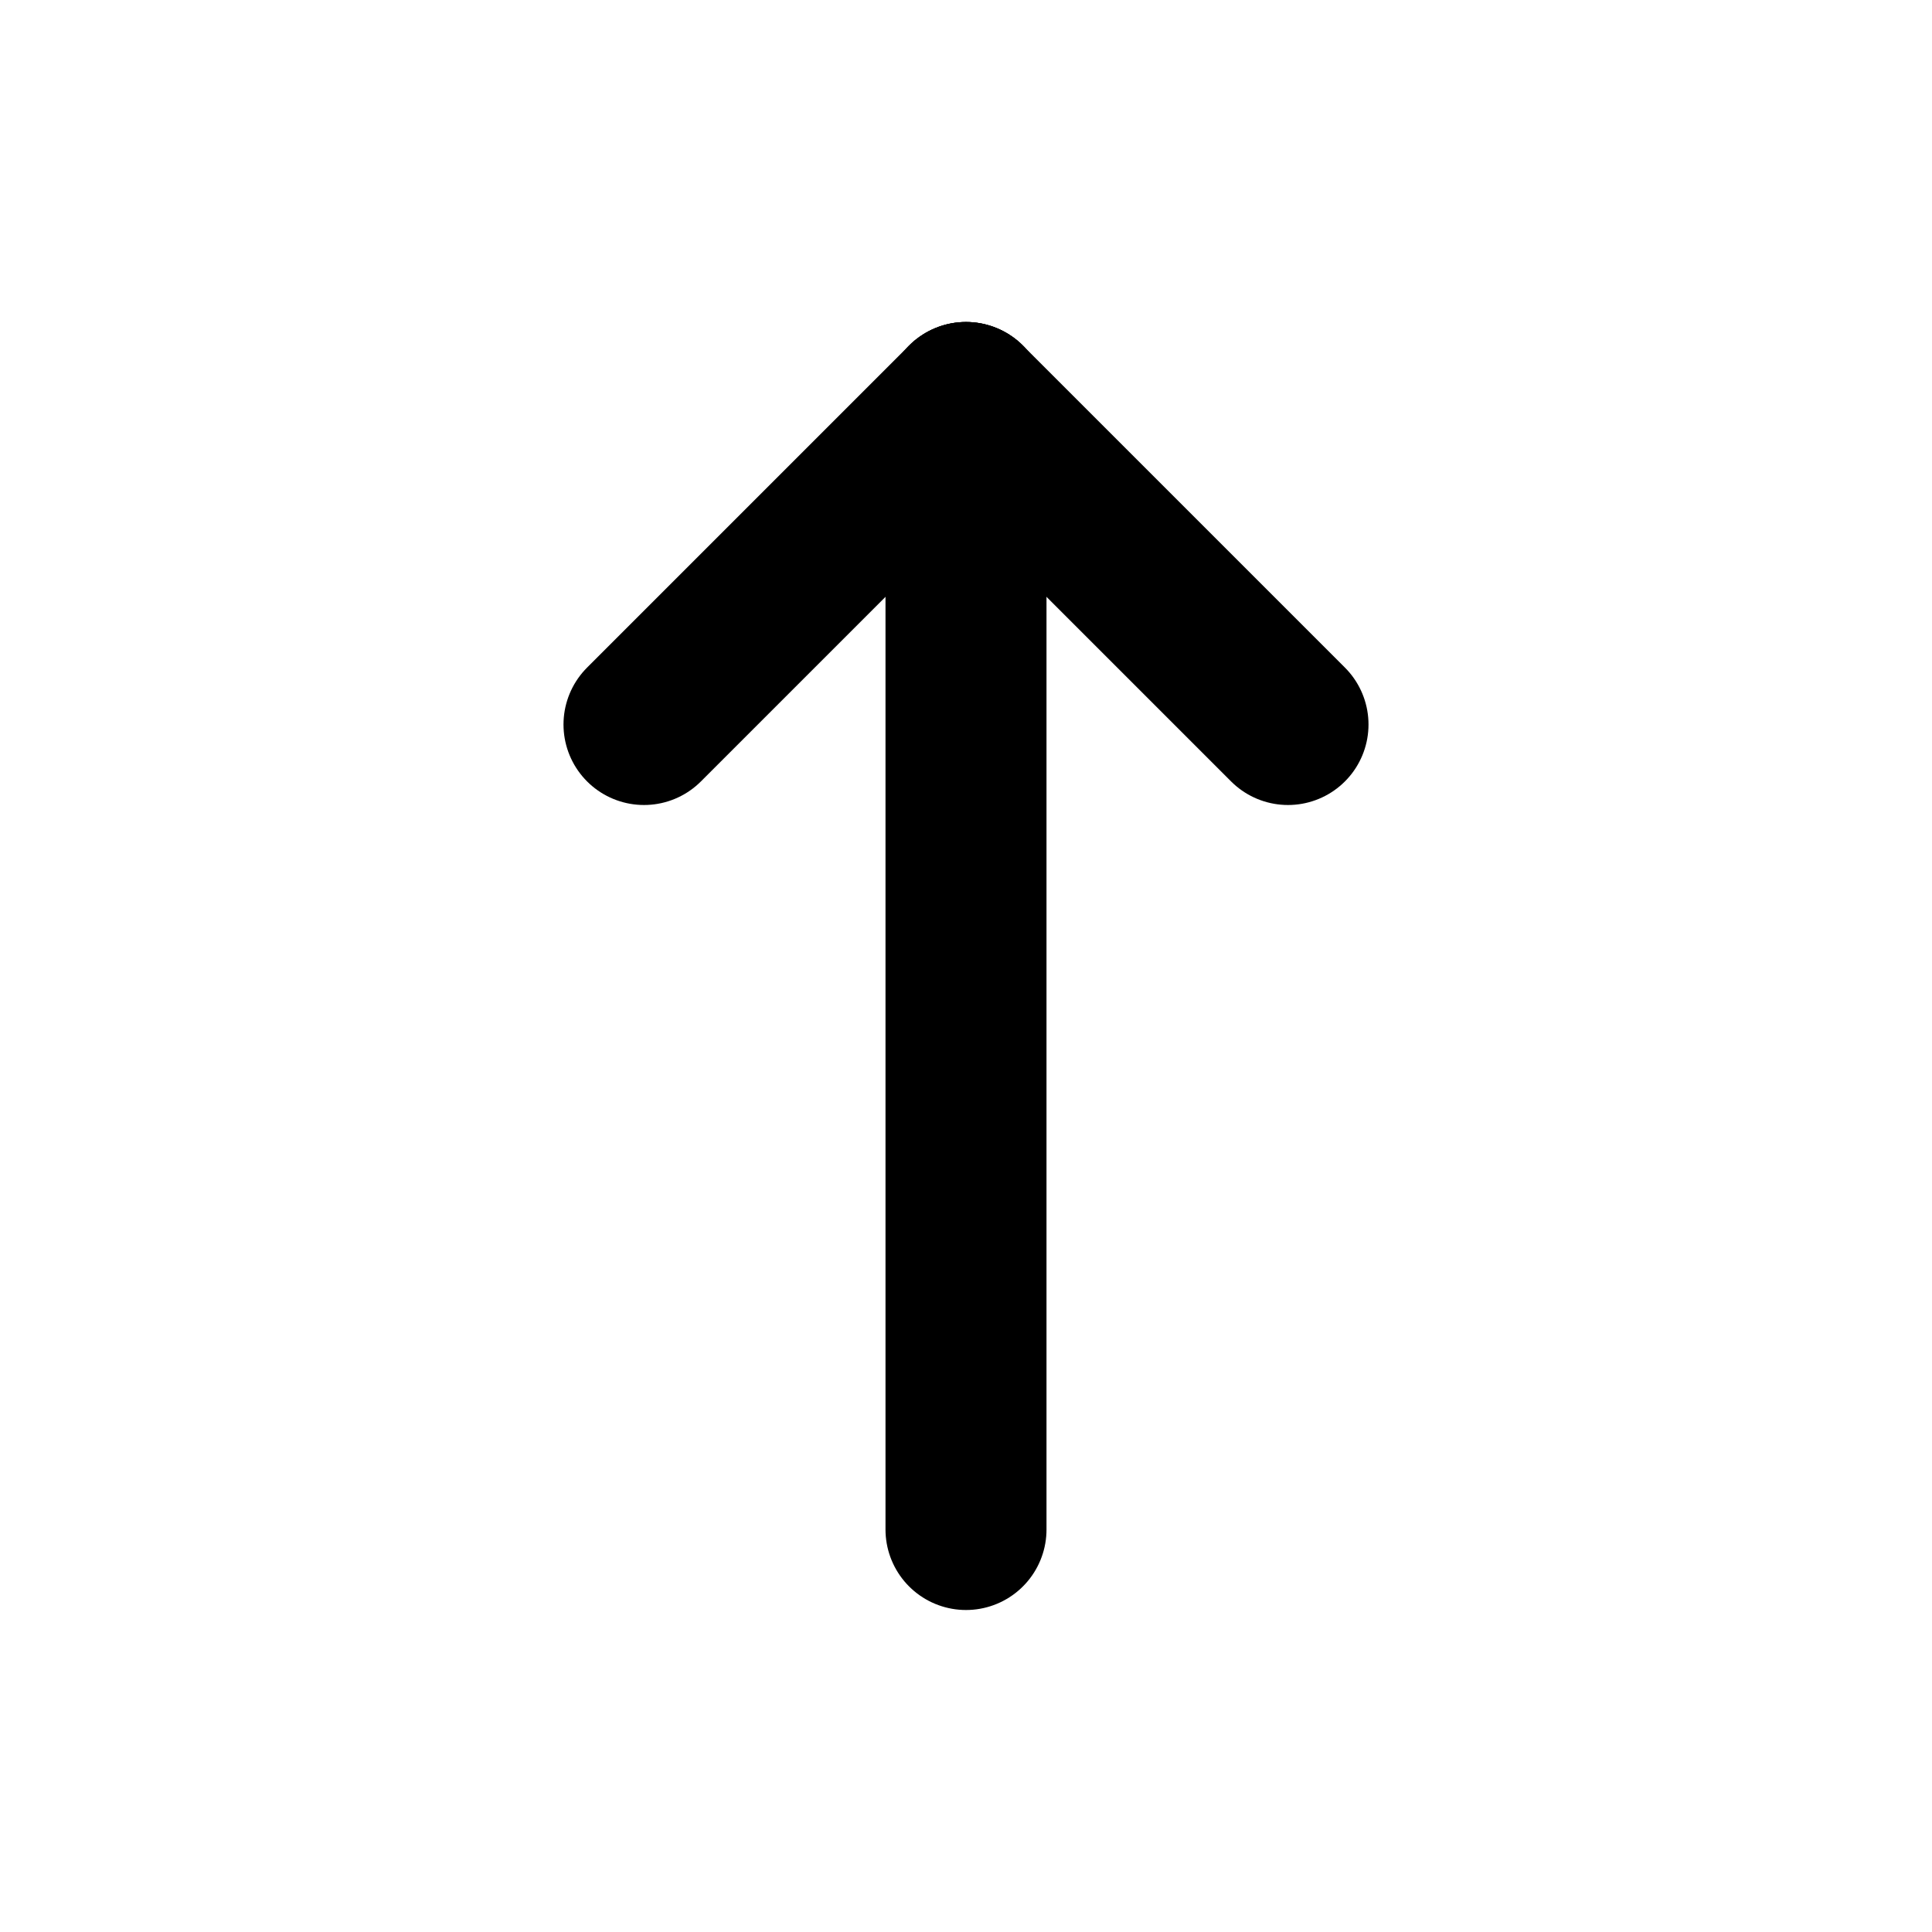
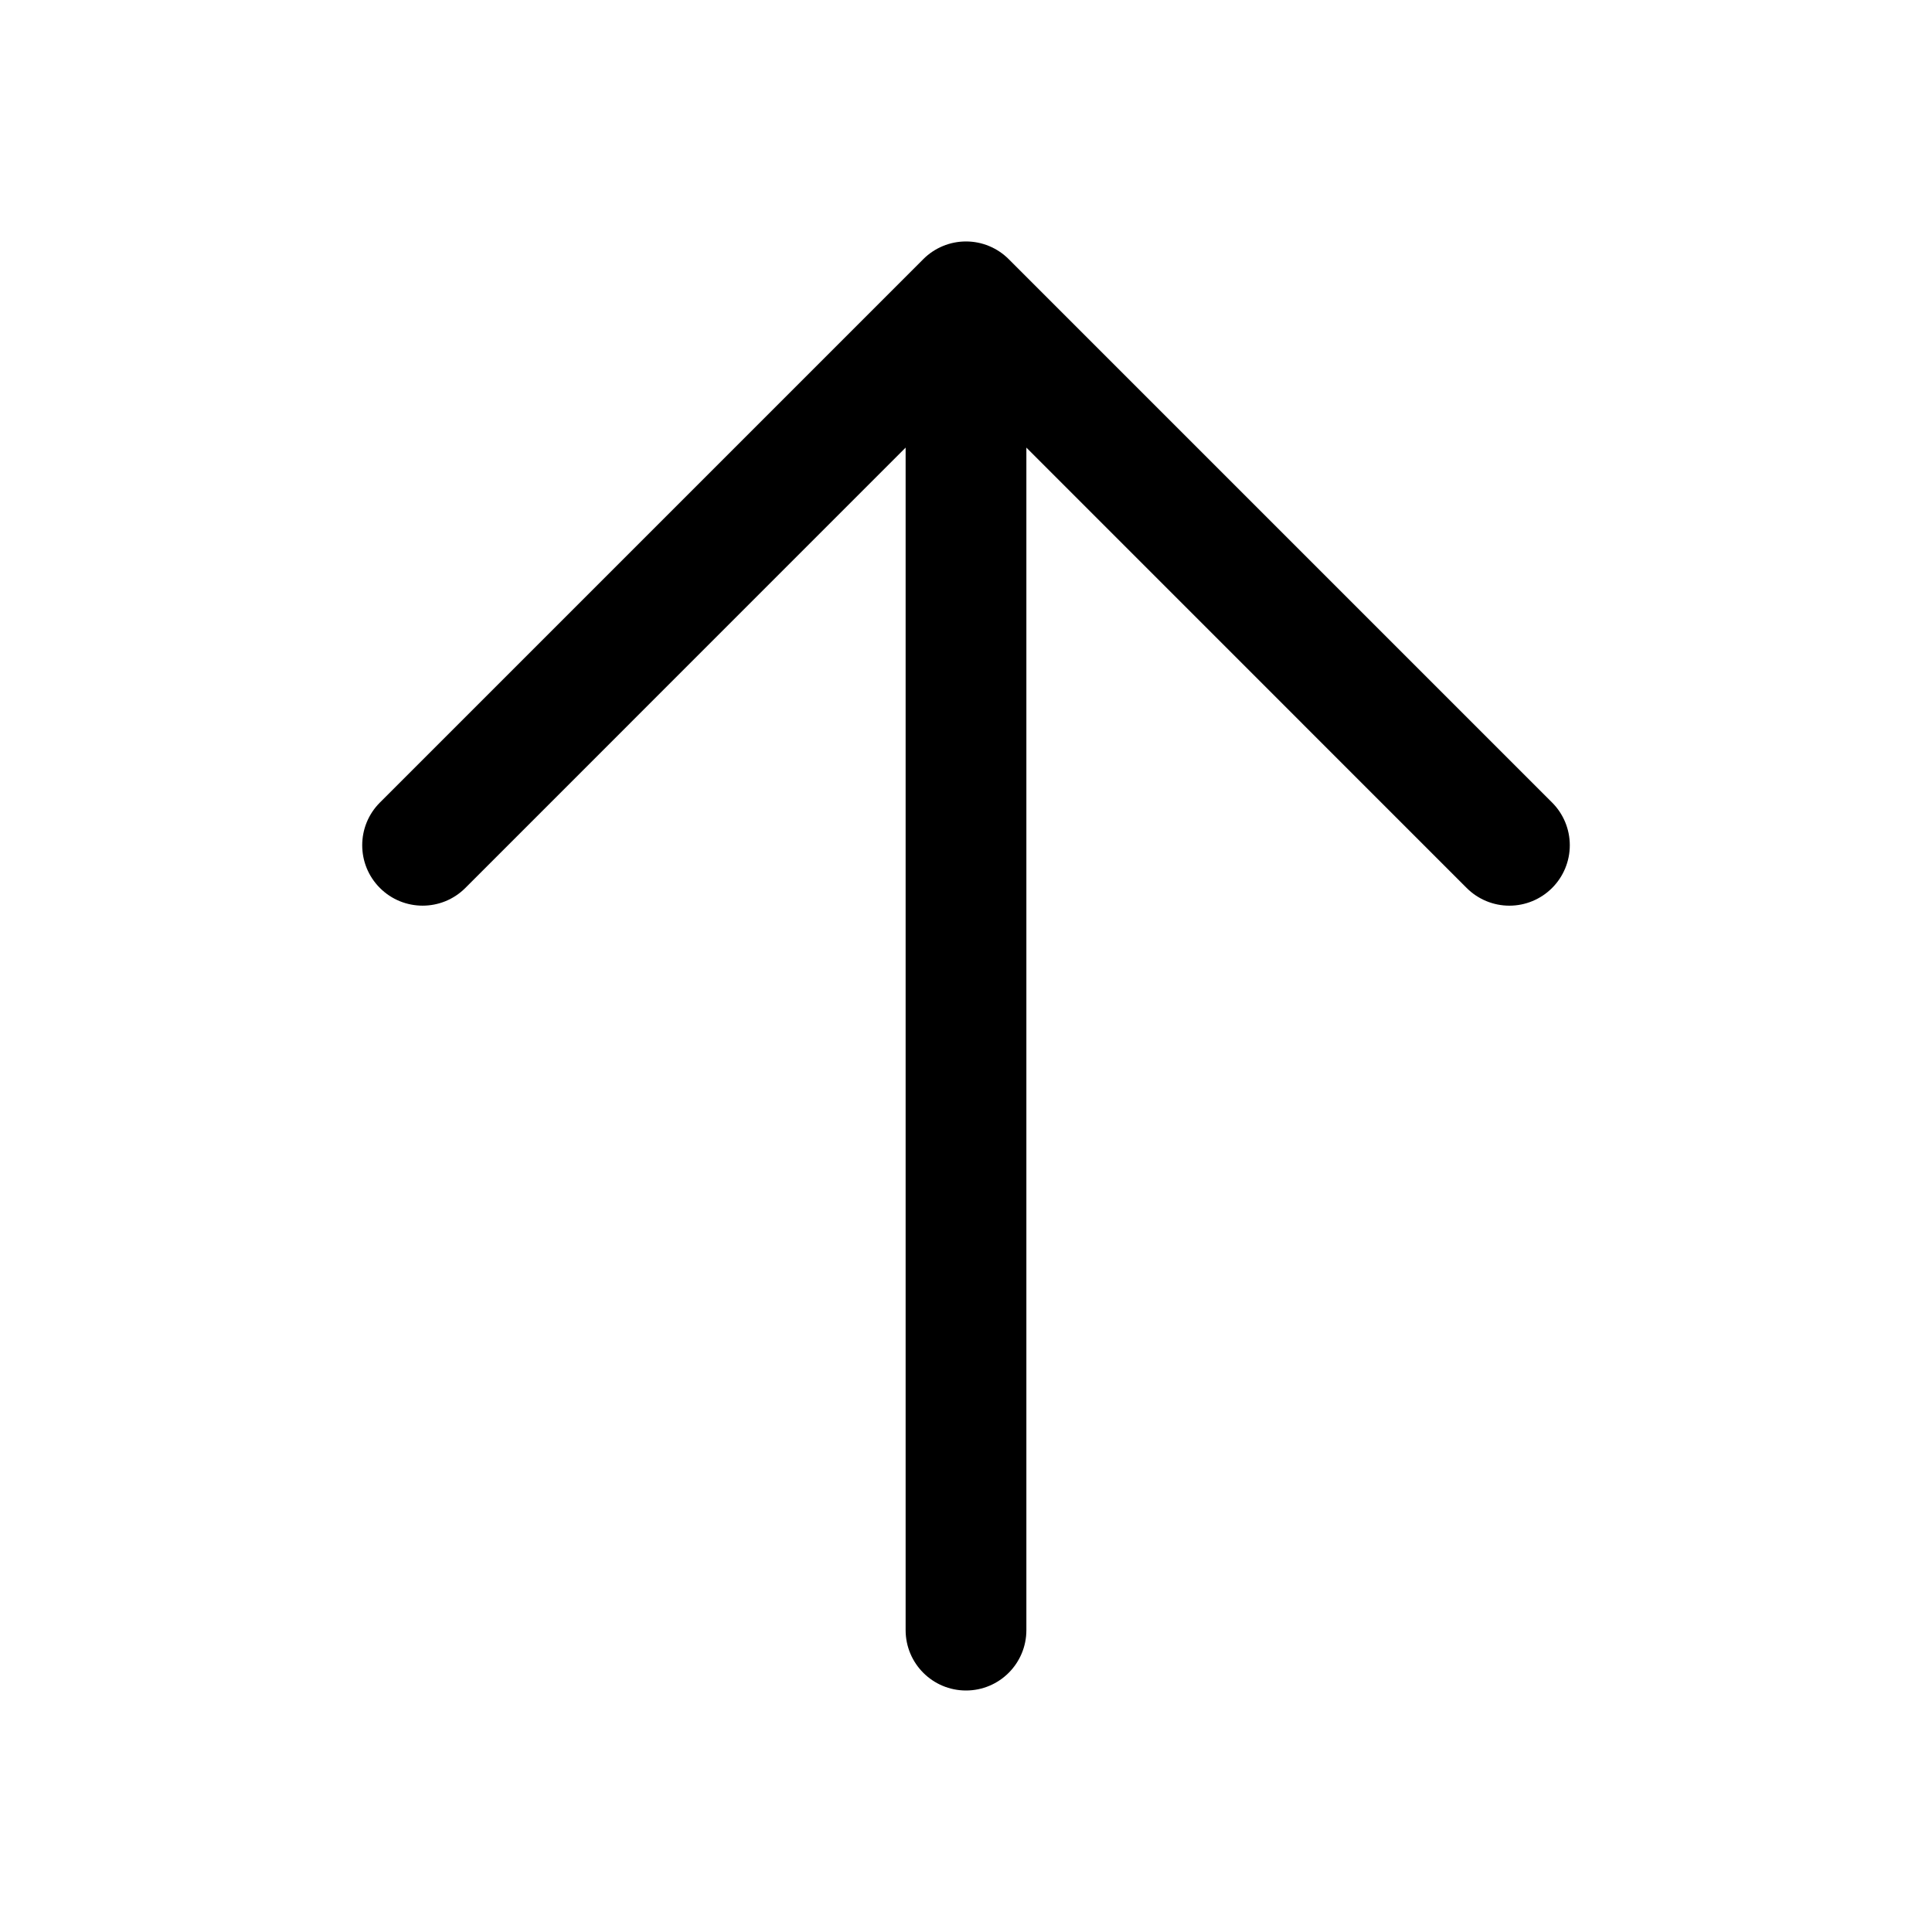
- <svg xmlns="http://www.w3.org/2000/svg" width="24" height="24" viewBox="0 0 24 24" fill="none" stroke="currentColor" stroke-width="2" stroke-linecap="round" stroke-linejoin="round" class="icon icon-tabler icons-tabler-outline icon-tabler-arrow-narrow-up">
-   <path stroke="none" d="M0 0h24v24H0z" fill="none" />
-   <path d="M12 5l0 14" />
-   <path d="M16 9l-4 -4" />
-   <path d="M8 9l4 -4" />
+ <svg xmlns="http://www.w3.org/2000/svg" width="24" height="24" aria-hidden="true" viewBox="0 0 256 256" fill="currentColor">
+   <path d="M205.66,117.66a8,8,0,0,1-11.32,0L136,59.31V216a8,8,0,0,1-16,0V59.31L61.66,117.66a8,8,0,0,1-11.32-11.32l72-72a8,8,0,0,1,11.32,0l72,72A8,8,0,0,1,205.66,117.66Z" />
</svg>
